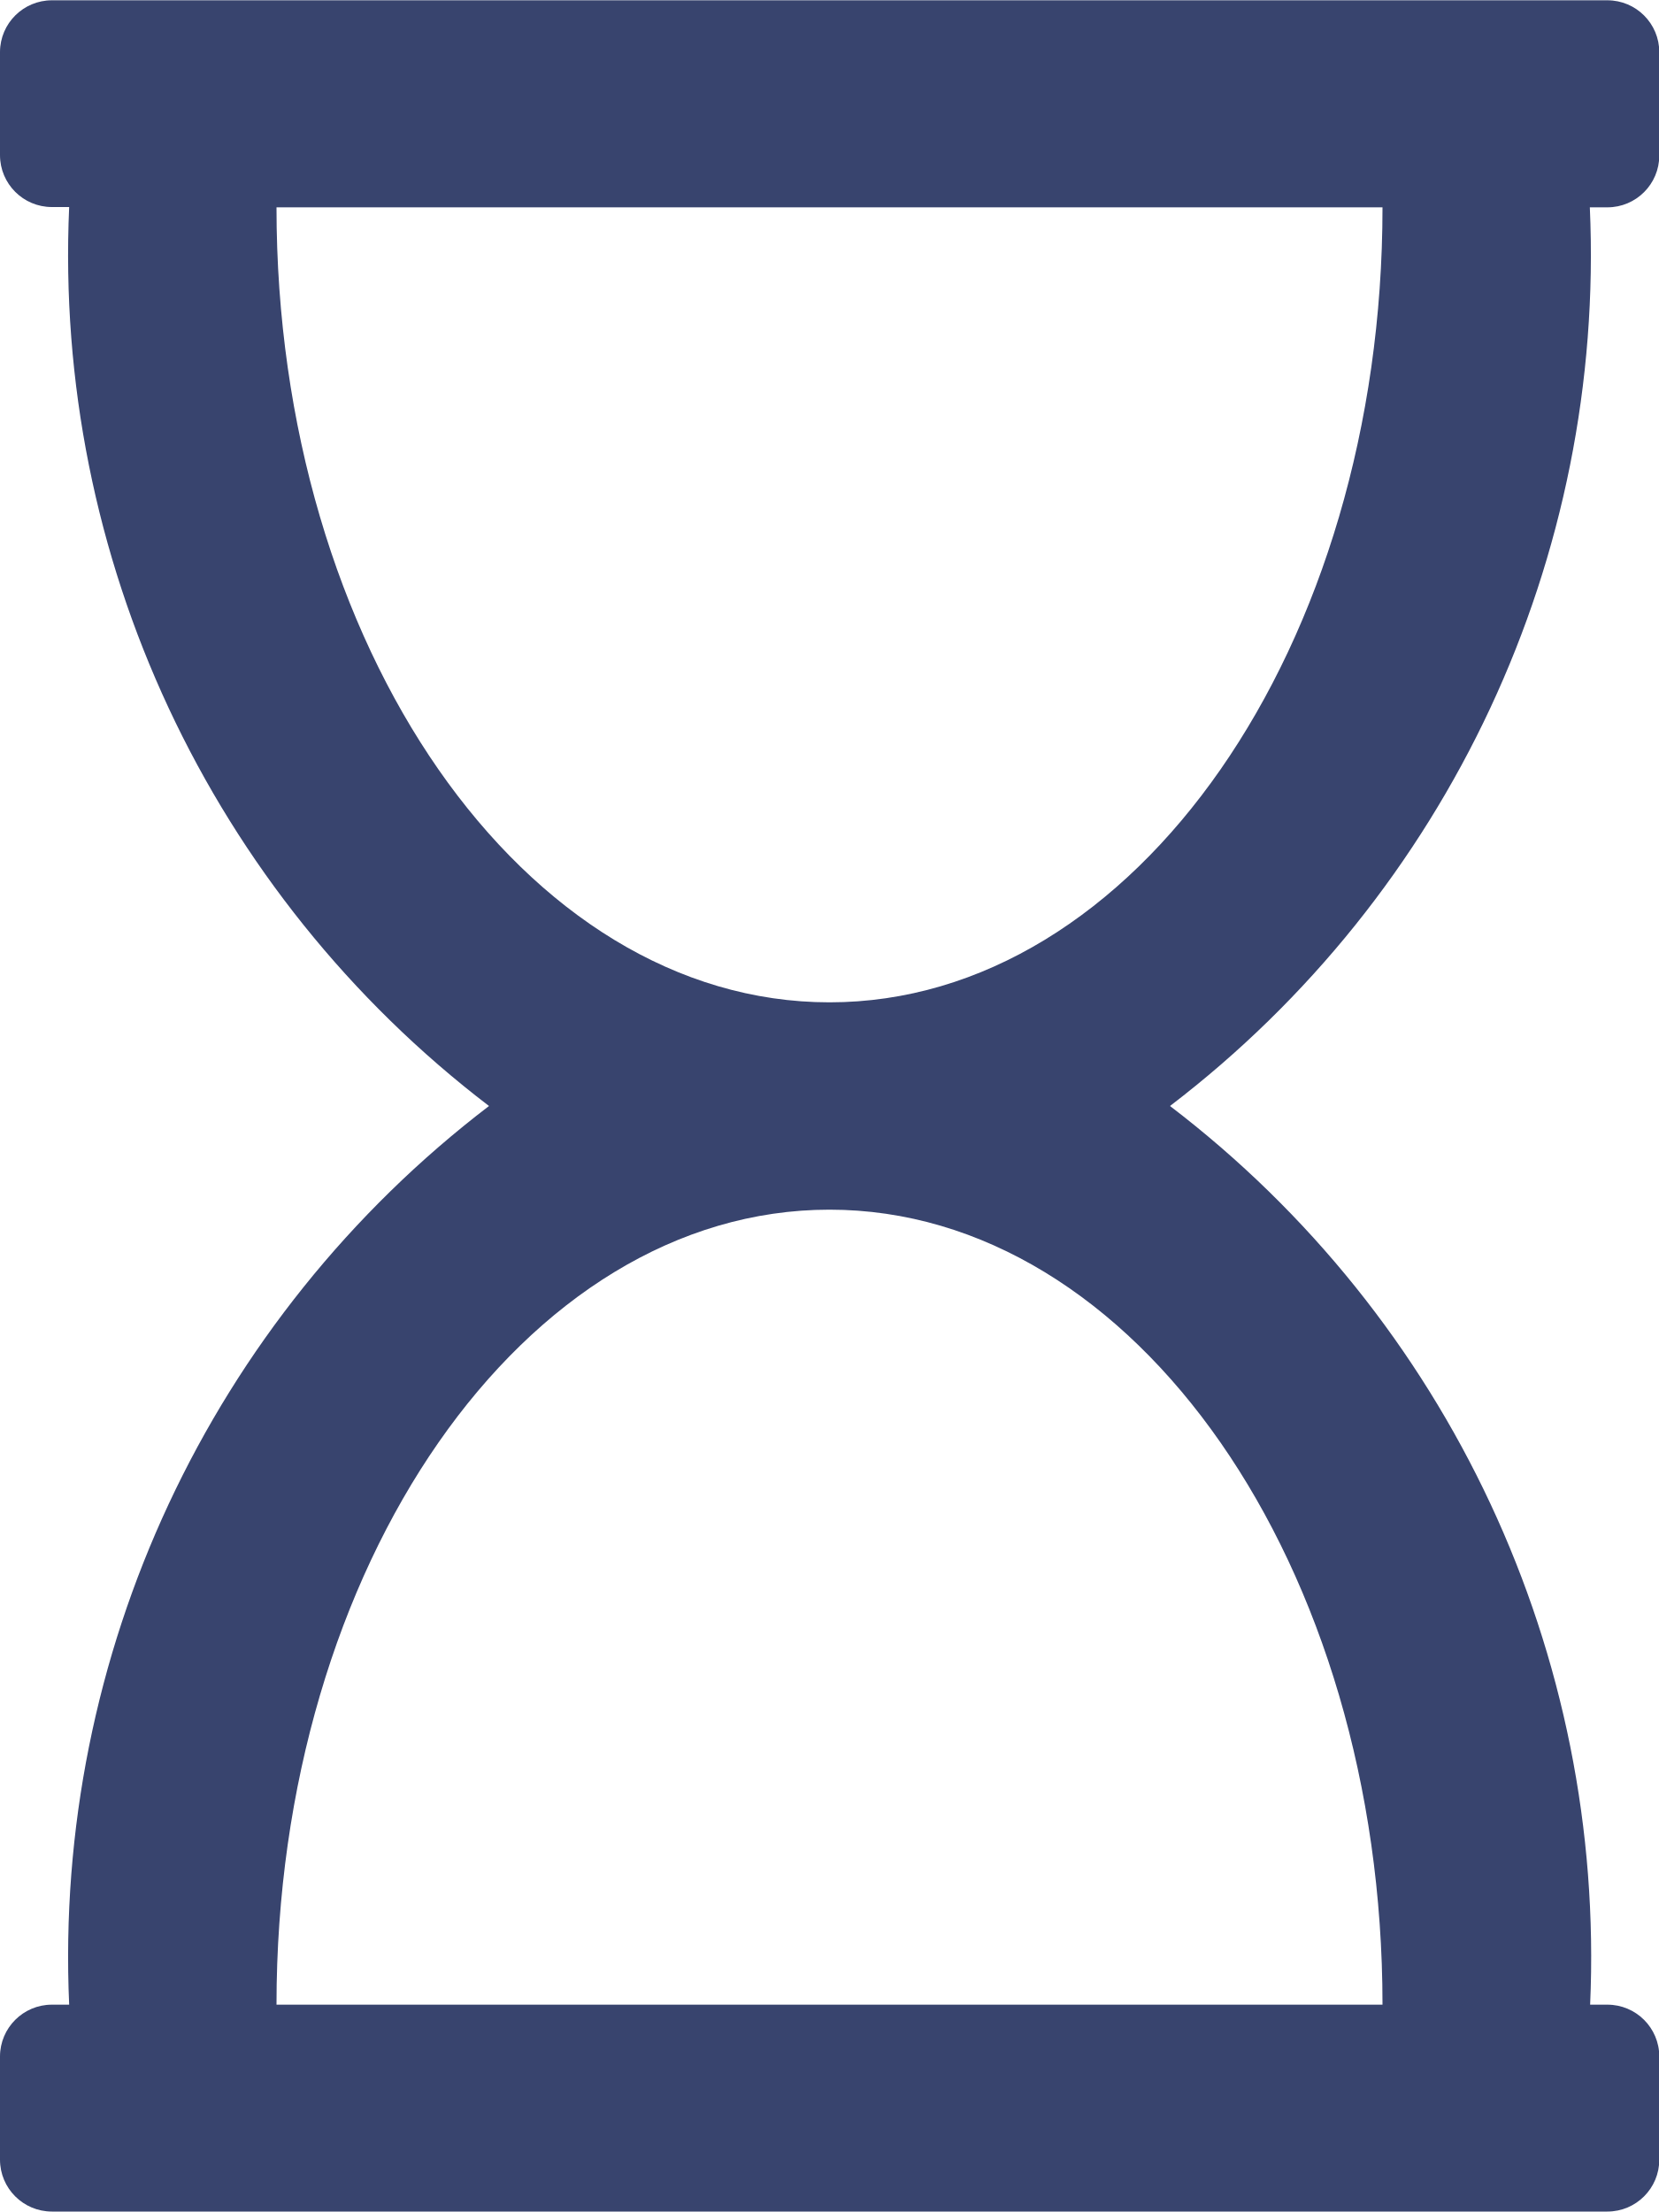
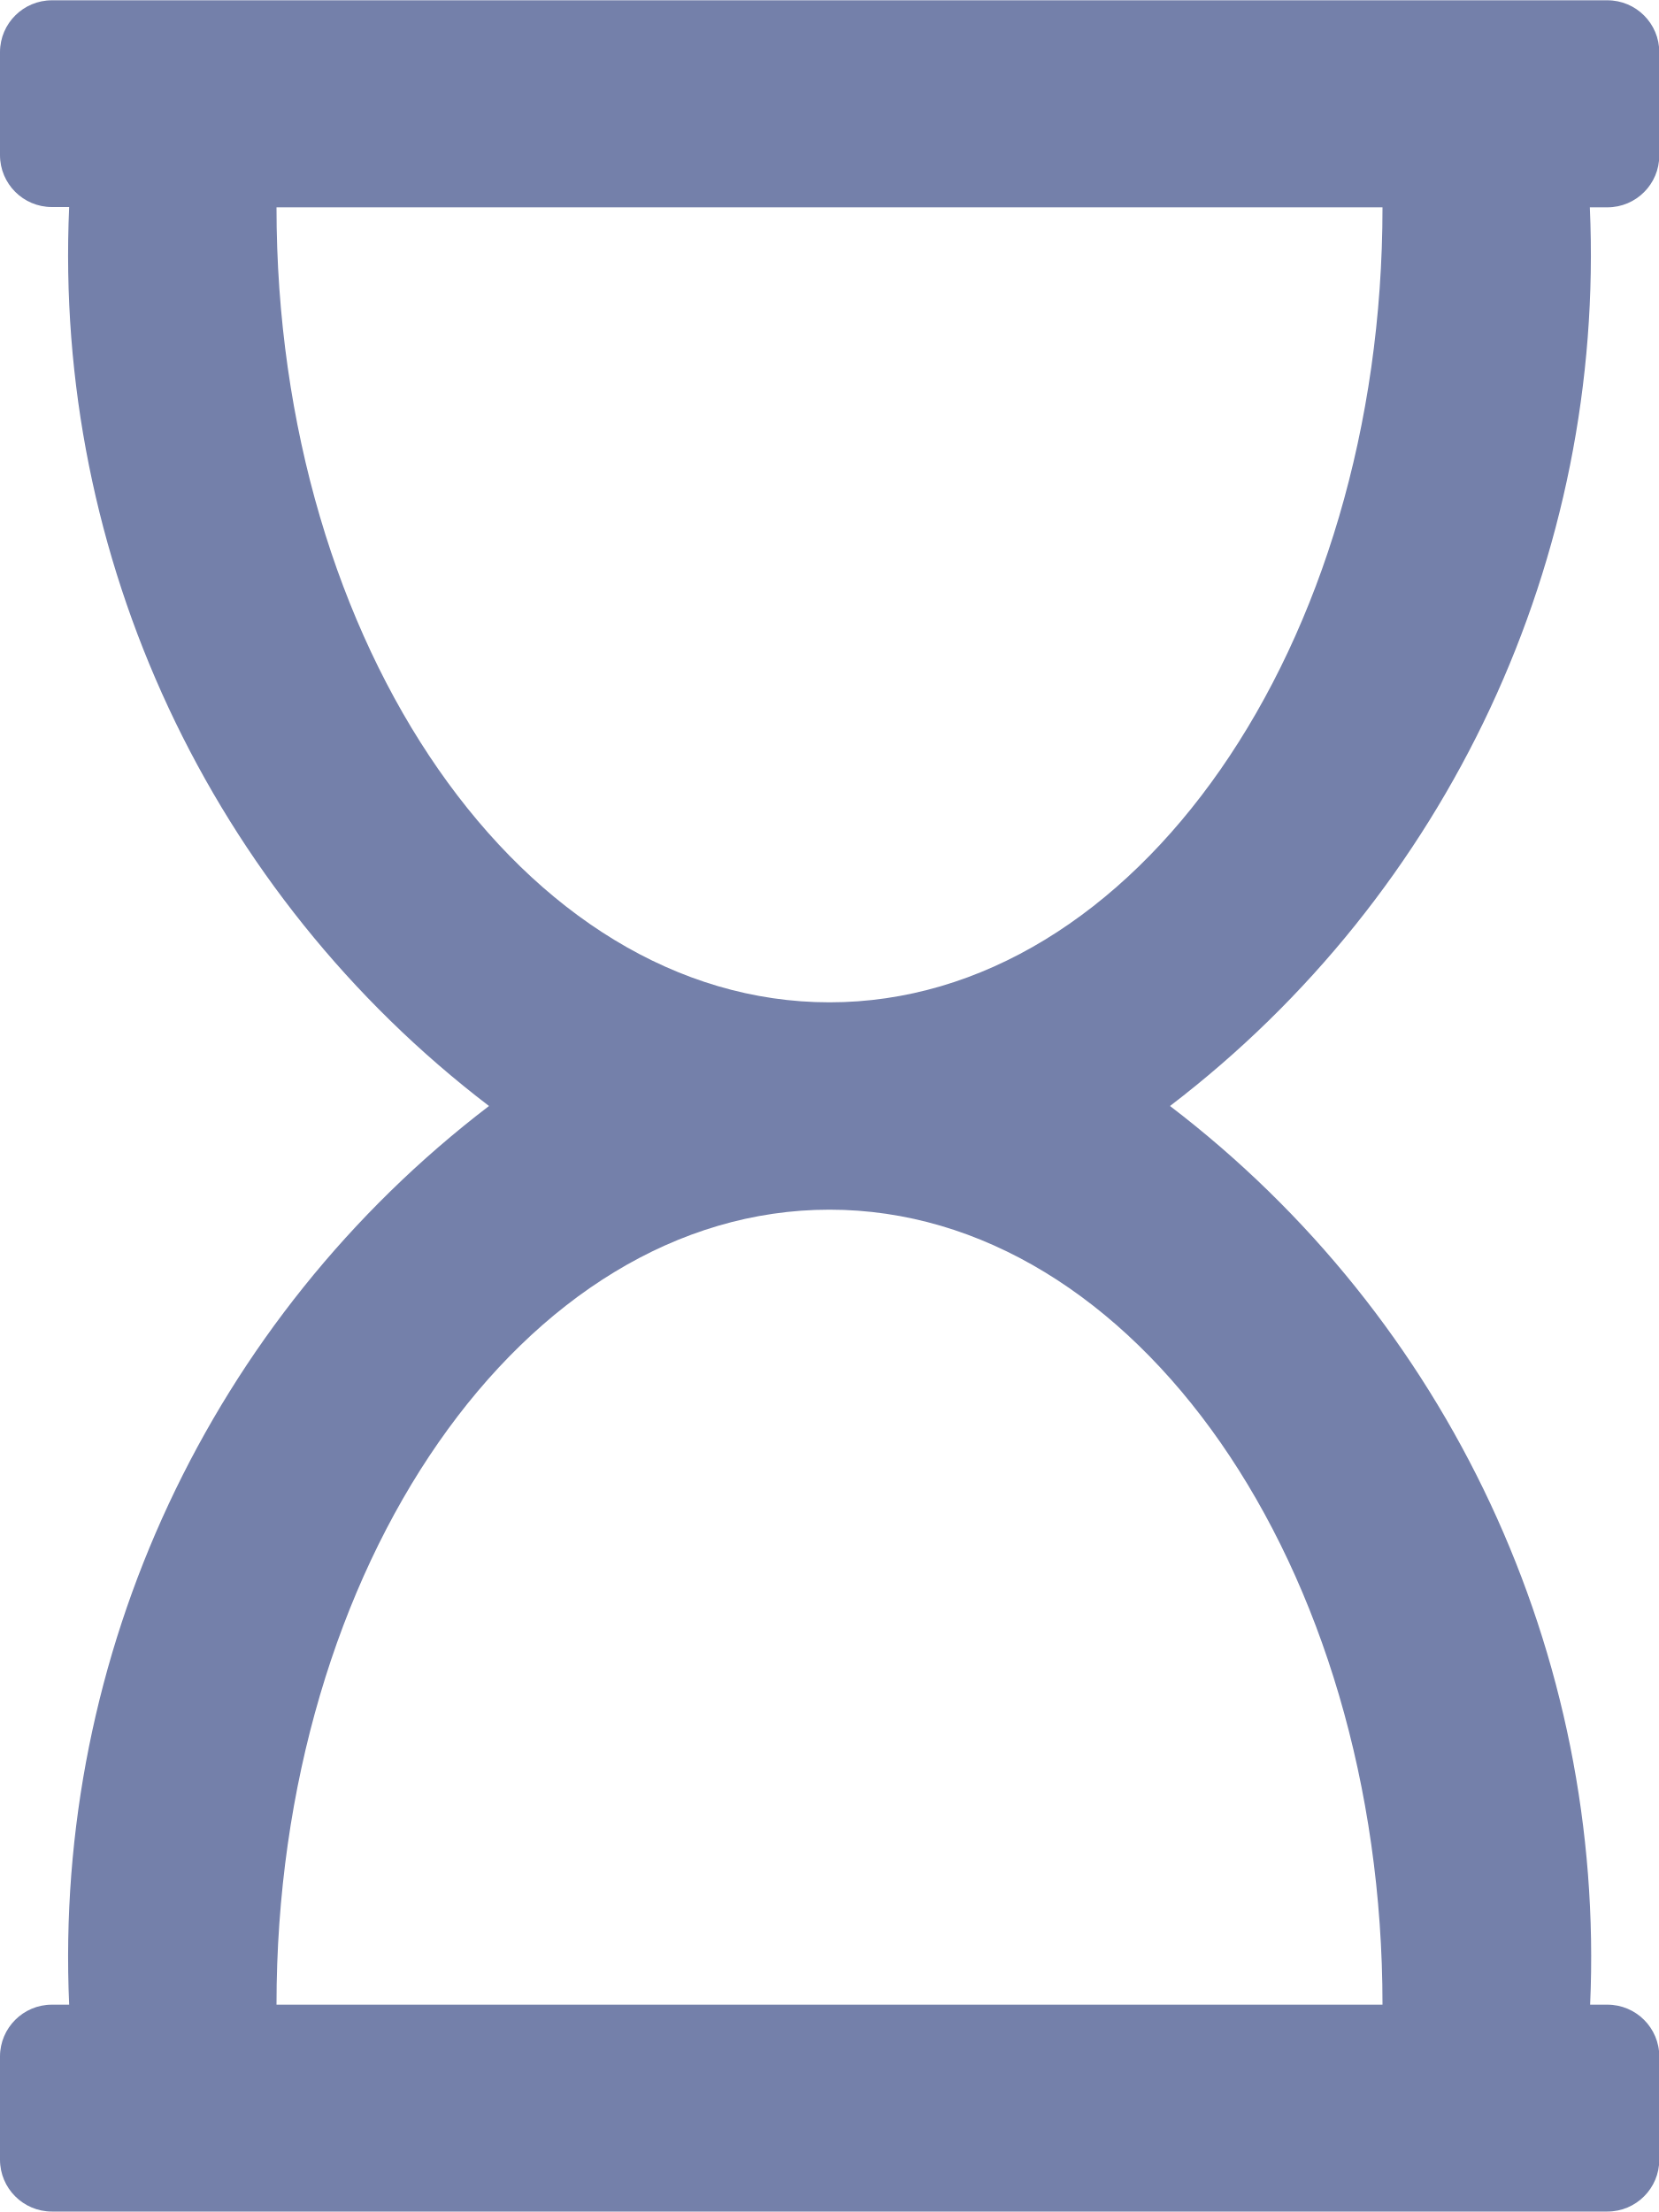
<svg xmlns="http://www.w3.org/2000/svg" width="11.25" height="15" viewBox="0 0 11.25 15">
  <defs>
    <style>
-             .cls-1{fill:#38446e}
+             .cls-1{fill:#7480aa}
        </style>
  </defs>
  <path id="status-pending" d="M10.781-11.719h.119a.352.352 0 0 0 .352-.352v-.7a.352.352 0 0 0-.352-.352H.352a.352.352 0 0 0-.352.35v.7a.352.352 0 0 0 .352.352h.117a7.261 7.261 0 0 0 2.847 6.096A7.263 7.263 0 0 0 .469.469H.352A.352.352 0 0 0 0 .82v.7a.352.352 0 0 0 .352.352H10.9a.352.352 0 0 0 .352-.352v-.7A.352.352 0 0 0 10.9.469h-.117a7.261 7.261 0 0 0-2.849-6.094 7.263 7.263 0 0 0 2.847-6.094zm-8.906 0h7.5c0 2.977-1.679 5.391-3.75 5.391s-3.75-2.414-3.75-5.391zM9.375.469h-7.5c0-2.977 1.679-5.391 3.75-5.391s3.75 2.414 3.75 5.391z" class="cls-1" transform="translate(0 13.125)" />
</svg>
